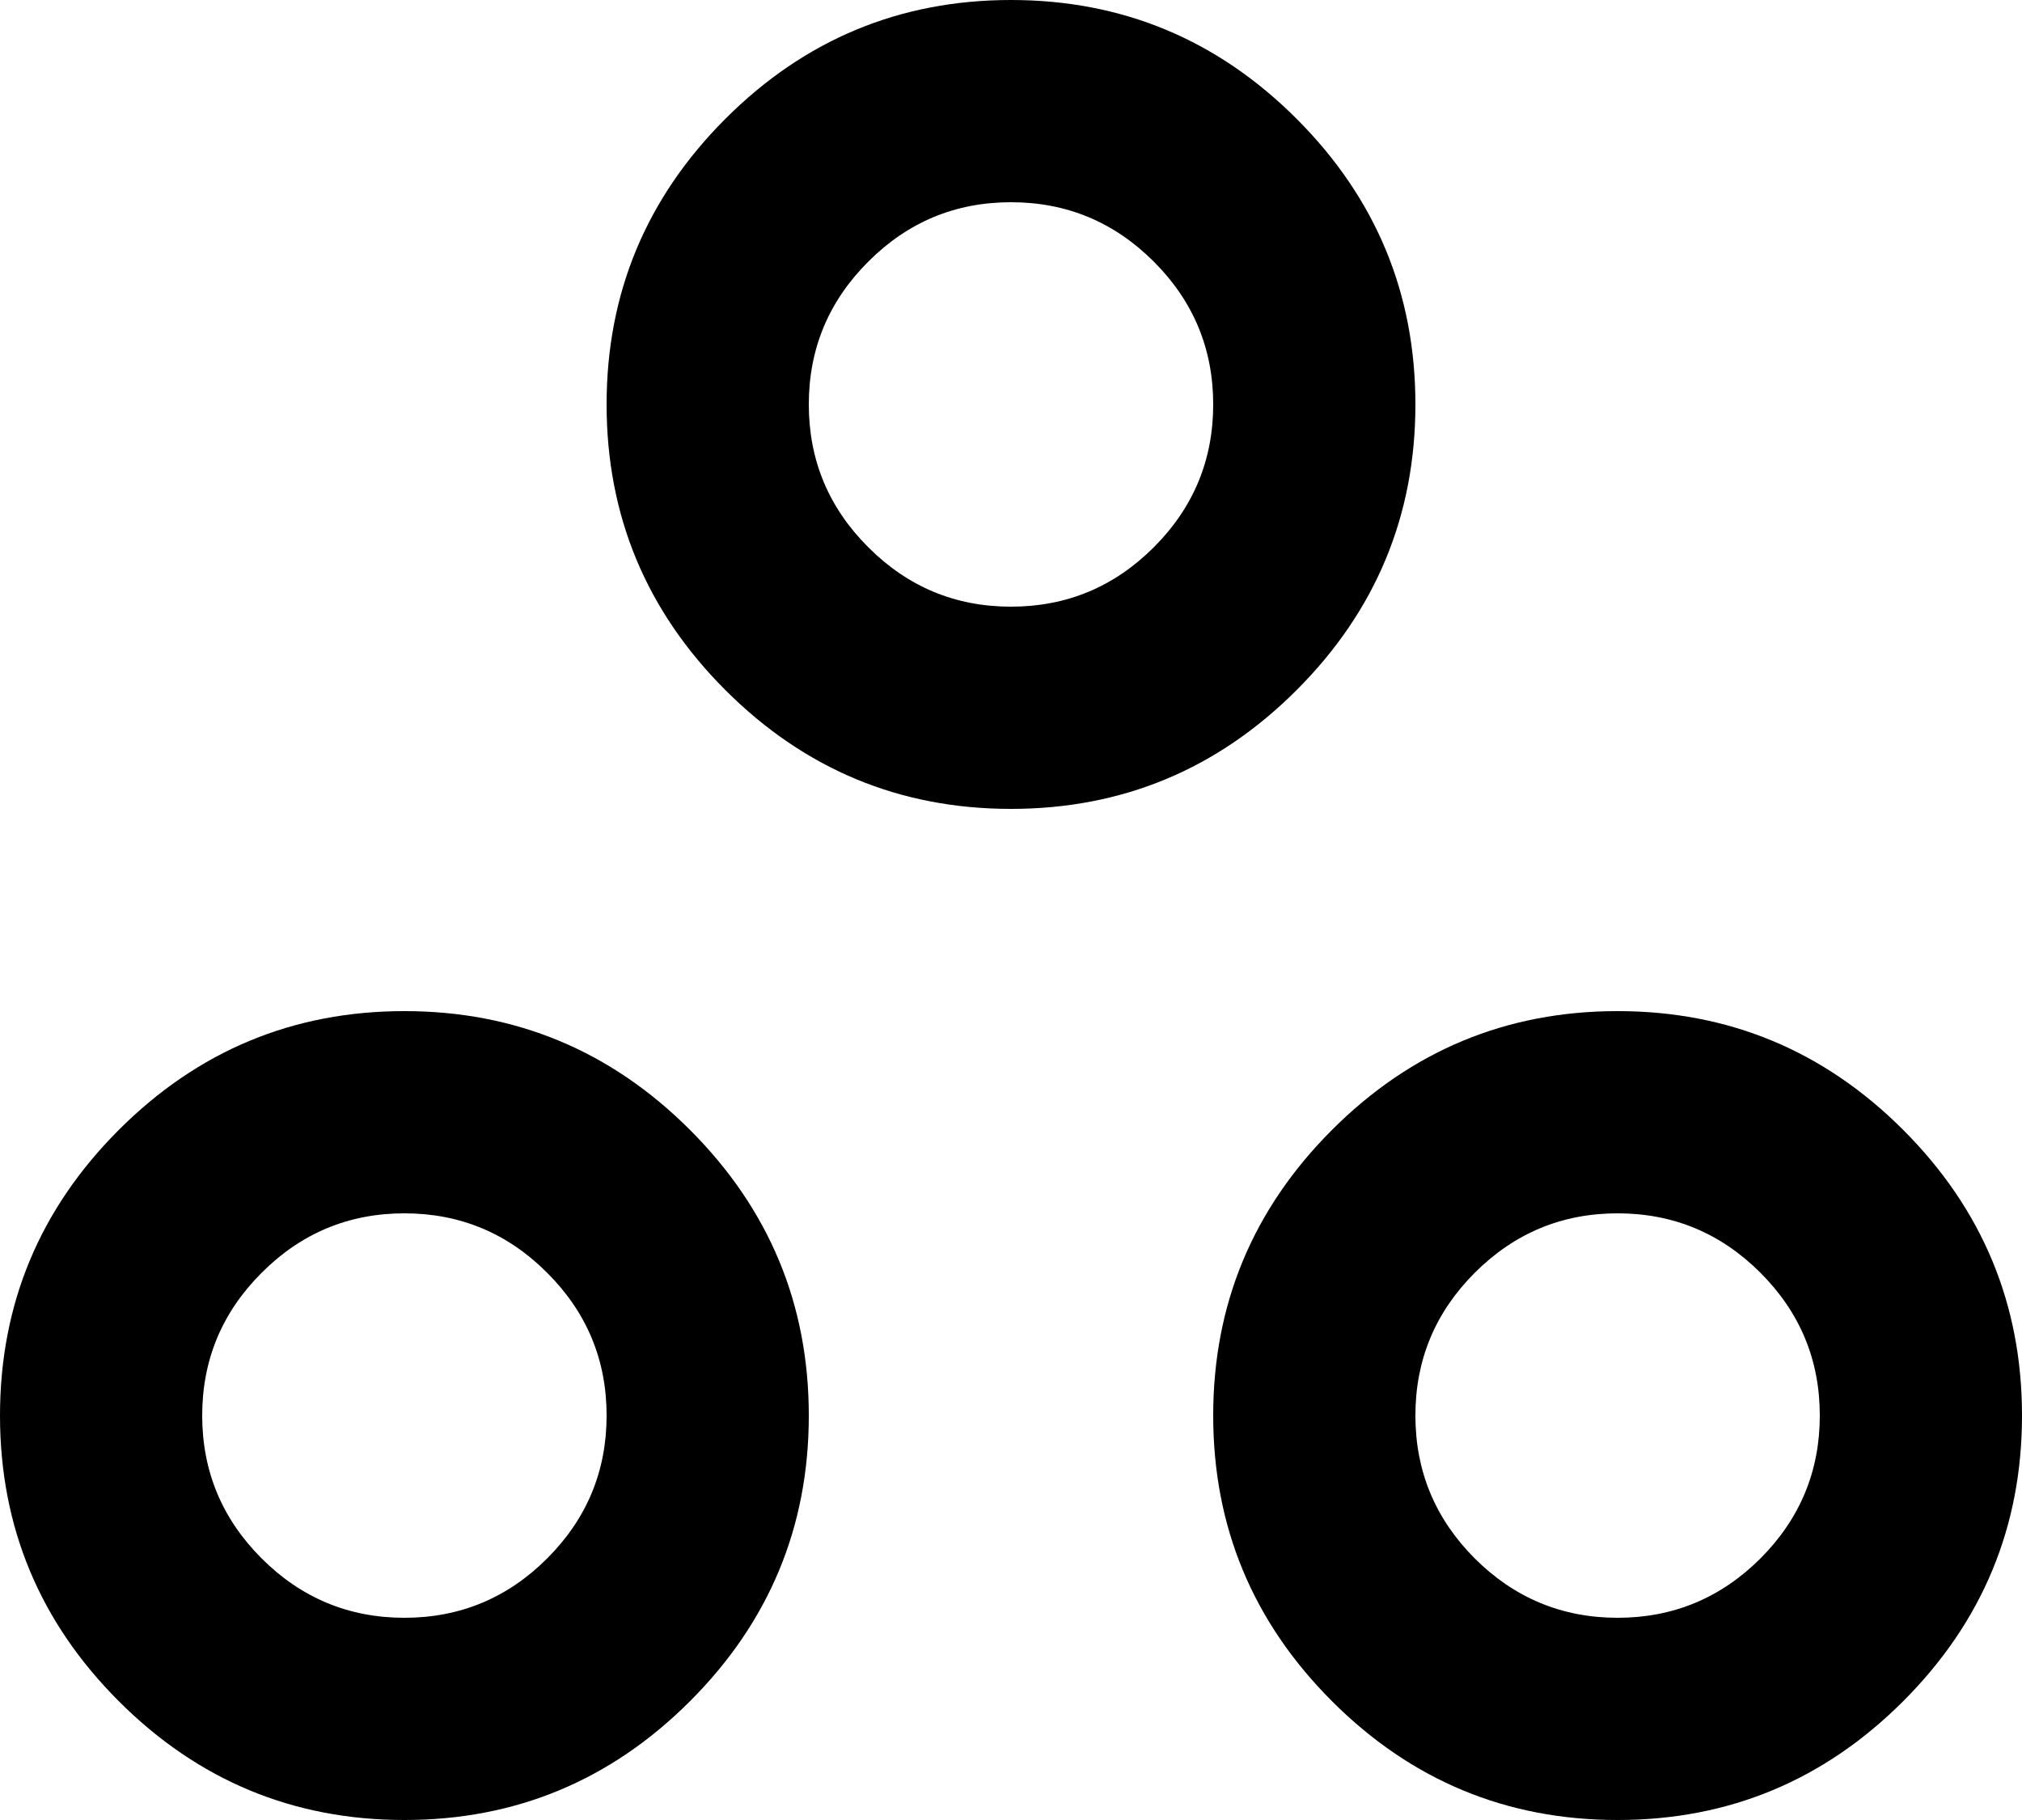
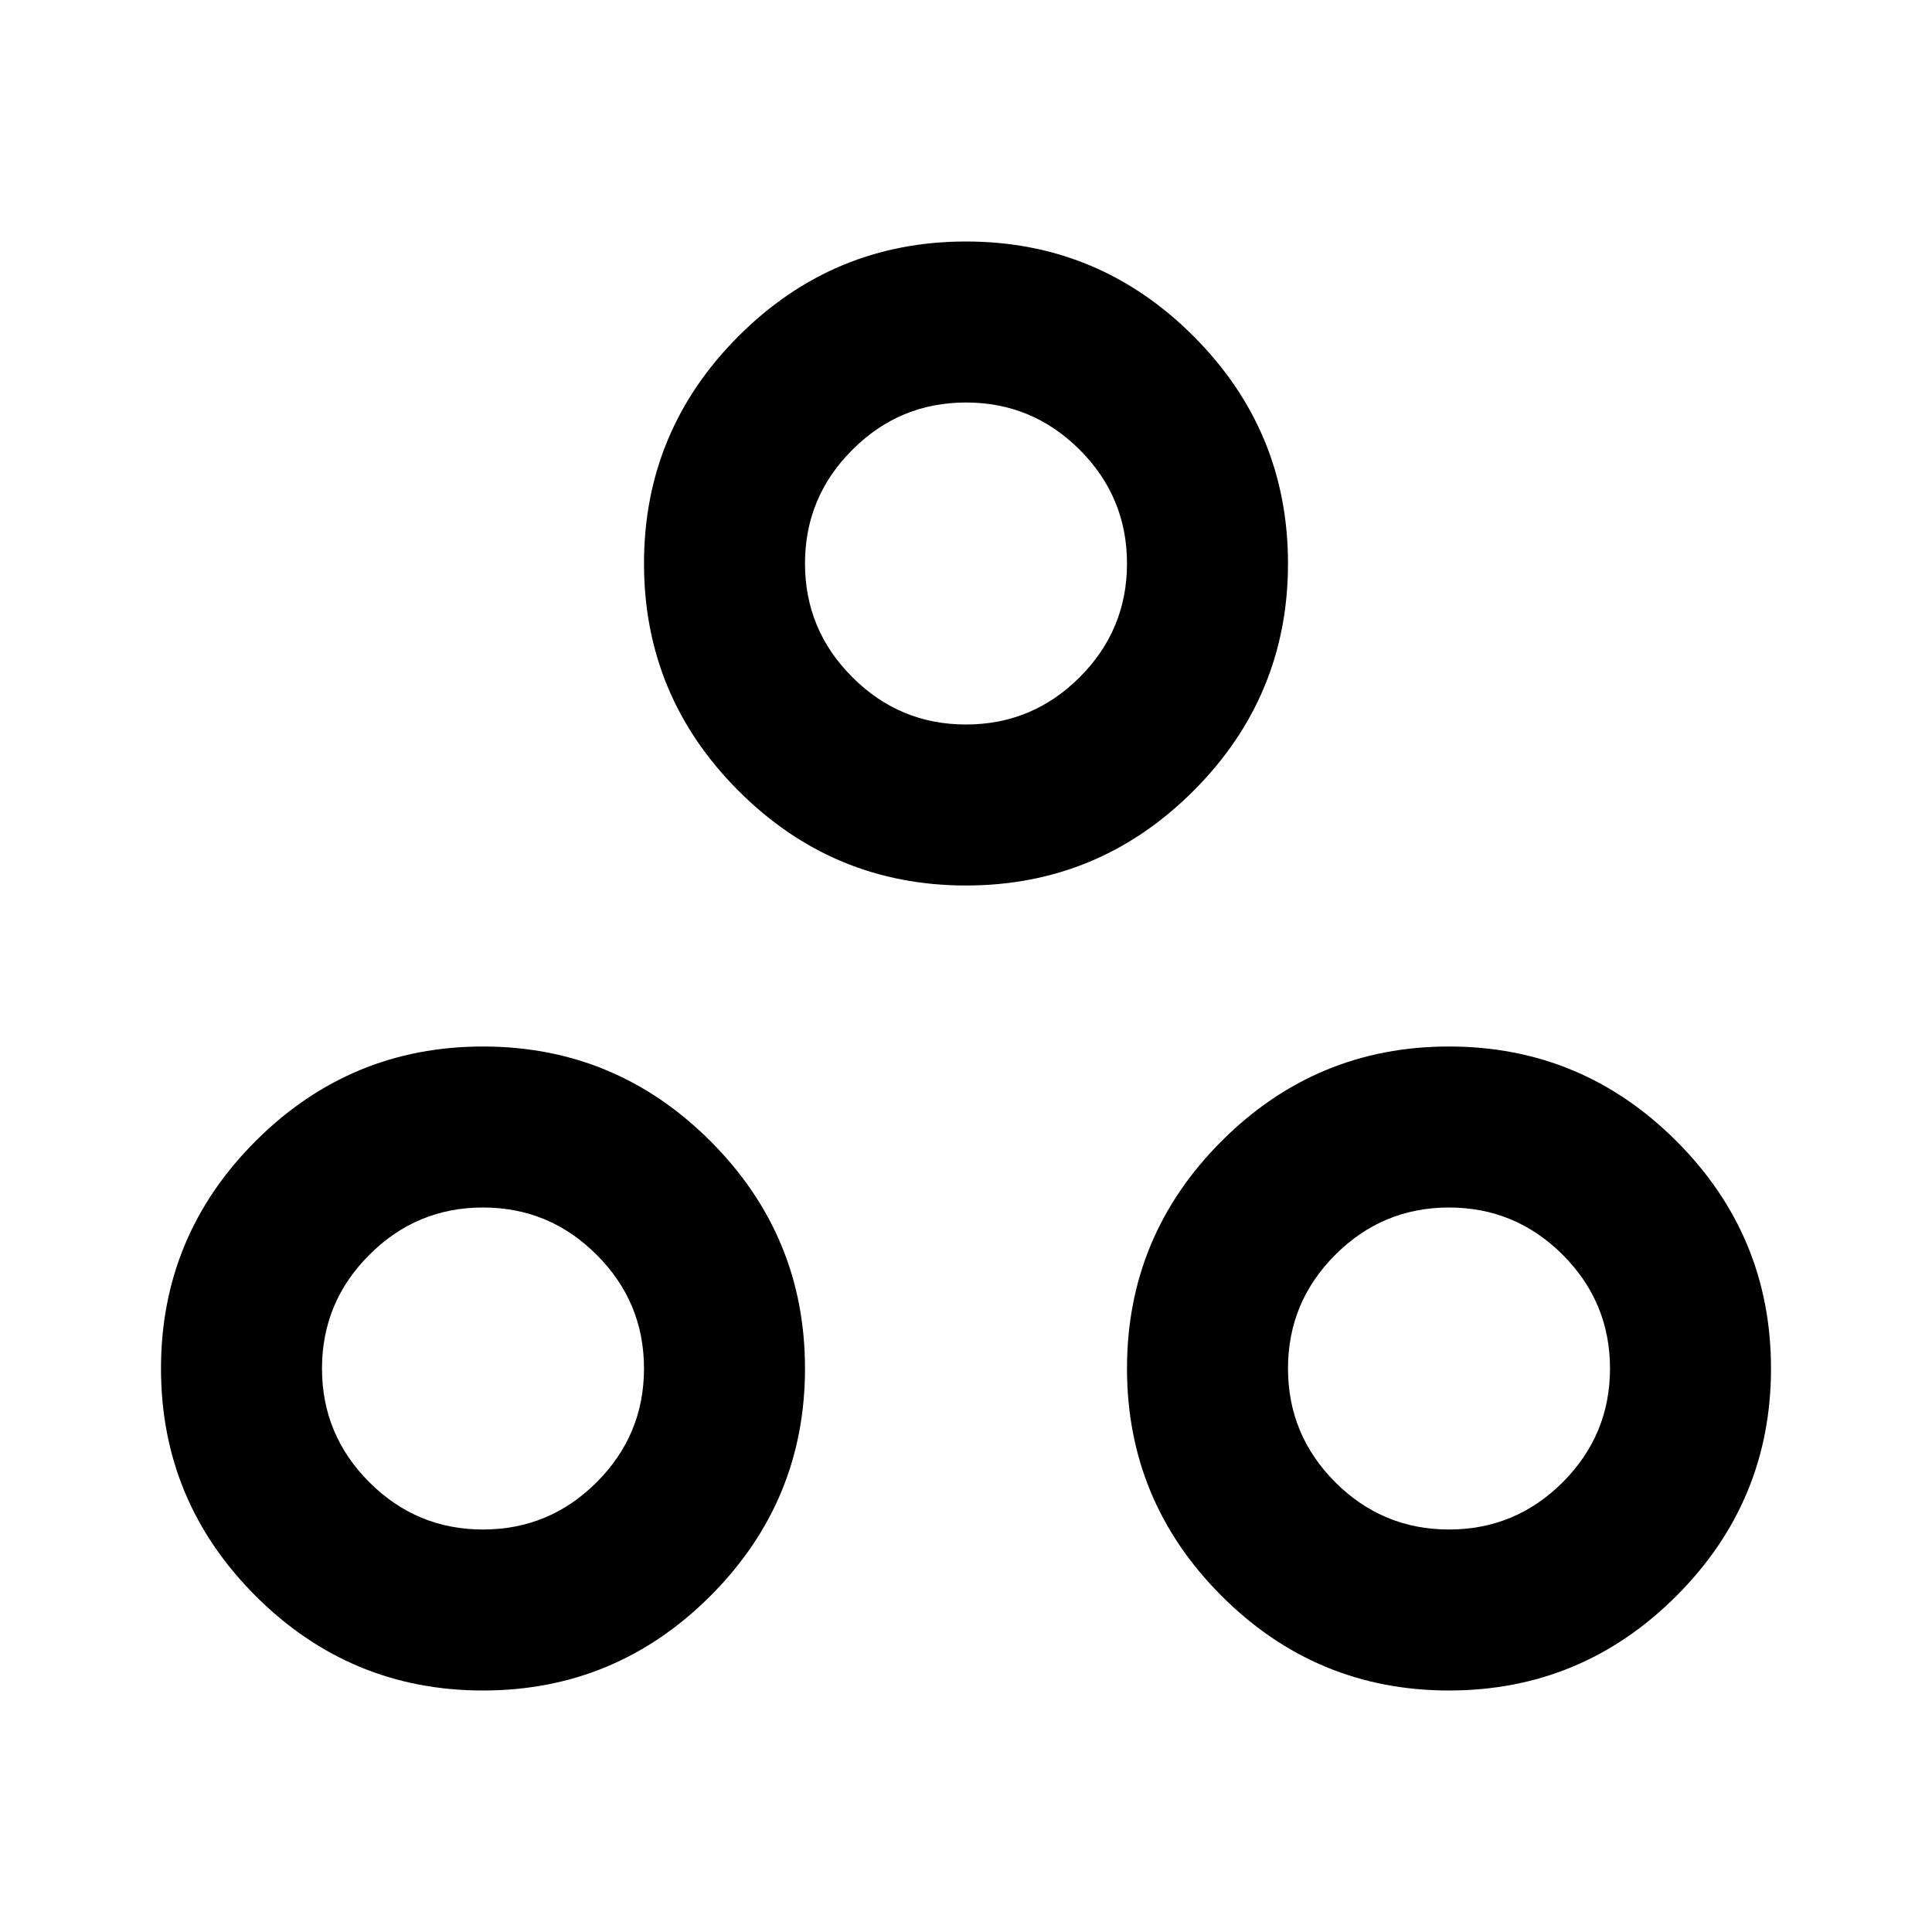
- <svg xmlns="http://www.w3.org/2000/svg" width="20" height="18" viewBox="0 0 20 18" fill="none">
-   <path d="M4 18C2.9 18 1.958 17.608 1.175 16.825C0.392 16.042 0 15.1 0 14C0 12.9 0.392 11.958 1.175 11.175C1.958 10.392 2.9 10 4 10C5.1 10 6.042 10.392 6.825 11.175C7.608 11.958 8 12.9 8 14C8 15.1 7.608 16.042 6.825 16.825C6.042 17.608 5.1 18 4 18ZM16 18C14.9 18 13.958 17.608 13.175 16.825C12.392 16.042 12 15.1 12 14C12 12.9 12.392 11.958 13.175 11.175C13.958 10.392 14.9 10 16 10C17.1 10 18.042 10.392 18.825 11.175C19.608 11.958 20 12.9 20 14C20 15.1 19.608 16.042 18.825 16.825C18.042 17.608 17.1 18 16 18ZM4 16C4.55 16 5.021 15.804 5.412 15.413C5.804 15.021 6 14.55 6 14C6 13.45 5.804 12.979 5.412 12.588C5.021 12.196 4.55 12 4 12C3.45 12 2.979 12.196 2.588 12.588C2.196 12.979 2 13.45 2 14C2 14.55 2.196 15.021 2.588 15.413C2.979 15.804 3.45 16 4 16ZM16 16C16.55 16 17.021 15.804 17.413 15.413C17.804 15.021 18 14.55 18 14C18 13.45 17.804 12.979 17.413 12.588C17.021 12.196 16.55 12 16 12C15.45 12 14.979 12.196 14.587 12.588C14.196 12.979 14 13.45 14 14C14 14.55 14.196 15.021 14.587 15.413C14.979 15.804 15.45 16 16 16ZM10 8C8.9 8 7.958 7.608 7.175 6.825C6.392 6.042 6 5.1 6 4C6 2.9 6.392 1.958 7.175 1.175C7.958 0.392 8.9 0 10 0C11.1 0 12.042 0.392 12.825 1.175C13.608 1.958 14 2.9 14 4C14 5.1 13.608 6.042 12.825 6.825C12.042 7.608 11.1 8 10 8ZM10 6C10.55 6 11.021 5.804 11.413 5.412C11.804 5.021 12 4.55 12 4C12 3.45 11.804 2.979 11.413 2.588C11.021 2.196 10.55 2 10 2C9.45 2 8.979 2.196 8.588 2.588C8.196 2.979 8 3.45 8 4C8 4.55 8.196 5.021 8.588 5.412C8.979 5.804 9.45 6 10 6Z" fill="black" />
+ <svg xmlns="http://www.w3.org/2000/svg" width="24" height="24" viewBox="0 0 24 24" fill="none">
+   <mask id="mask0_237_617" style="mask-type:alpha" maskUnits="userSpaceOnUse" x="0" y="0" width="24" height="24">
+     <rect width="24" height="24" fill="#D9D9D9" />
+   </mask>
+   <g mask="url(#mask0_237_617)">
+     <path d="M6 21C4.9 21 3.958 20.608 3.175 19.825C2.392 19.042 2 18.1 2 17C2 15.9 2.392 14.958 3.175 14.175C3.958 13.392 4.9 13 6 13C7.1 13 8.042 13.392 8.825 14.175C9.608 14.958 10 15.9 10 17C10 18.1 9.608 19.042 8.825 19.825C8.042 20.608 7.1 21 6 21ZM18 21C16.9 21 15.958 20.608 15.175 19.825C14.392 19.042 14 18.1 14 17C14 15.9 14.392 14.958 15.175 14.175C15.958 13.392 16.9 13 18 13C19.1 13 20.042 13.392 20.825 14.175C21.608 14.958 22 15.9 22 17C22 18.1 21.608 19.042 20.825 19.825C20.042 20.608 19.1 21 18 21ZM6 19C6.55 19 7.021 18.804 7.412 18.413C7.804 18.021 8 17.55 8 17C8 16.45 7.804 15.979 7.412 15.588C7.021 15.196 6.55 15 6 15C5.45 15 4.979 15.196 4.588 15.588C4.196 15.979 4 16.45 4 17C4 17.55 4.196 18.021 4.588 18.413C4.979 18.804 5.45 19 6 19ZM18 19C18.55 19 19.021 18.804 19.413 18.413C19.804 18.021 20 17.55 20 17C20 16.45 19.804 15.979 19.413 15.588C19.021 15.196 18.55 15 18 15C17.45 15 16.979 15.196 16.587 15.588C16.196 15.979 16 16.45 16 17C16 17.55 16.196 18.021 16.587 18.413C16.979 18.804 17.45 19 18 19ZM12 11C10.9 11 9.958 10.608 9.175 9.825C8.392 9.042 8 8.1 8 7C8 5.9 8.392 4.958 9.175 4.175C9.958 3.392 10.9 3 12 3C13.1 3 14.042 3.392 14.825 4.175C15.608 4.958 16 5.9 16 7C16 8.1 15.608 9.042 14.825 9.825C14.042 10.608 13.1 11 12 11ZM12 9C12.55 9 13.021 8.804 13.413 8.412C13.804 8.021 14 7.55 14 7C14 6.45 13.804 5.979 13.413 5.588C13.021 5.196 12.55 5 12 5C11.45 5 10.979 5.196 10.588 5.588C10.196 5.979 10 6.45 10 7C10 7.55 10.196 8.021 10.588 8.412C10.979 8.804 11.45 9 12 9Z" fill="black" />
+   </g>
</svg>
